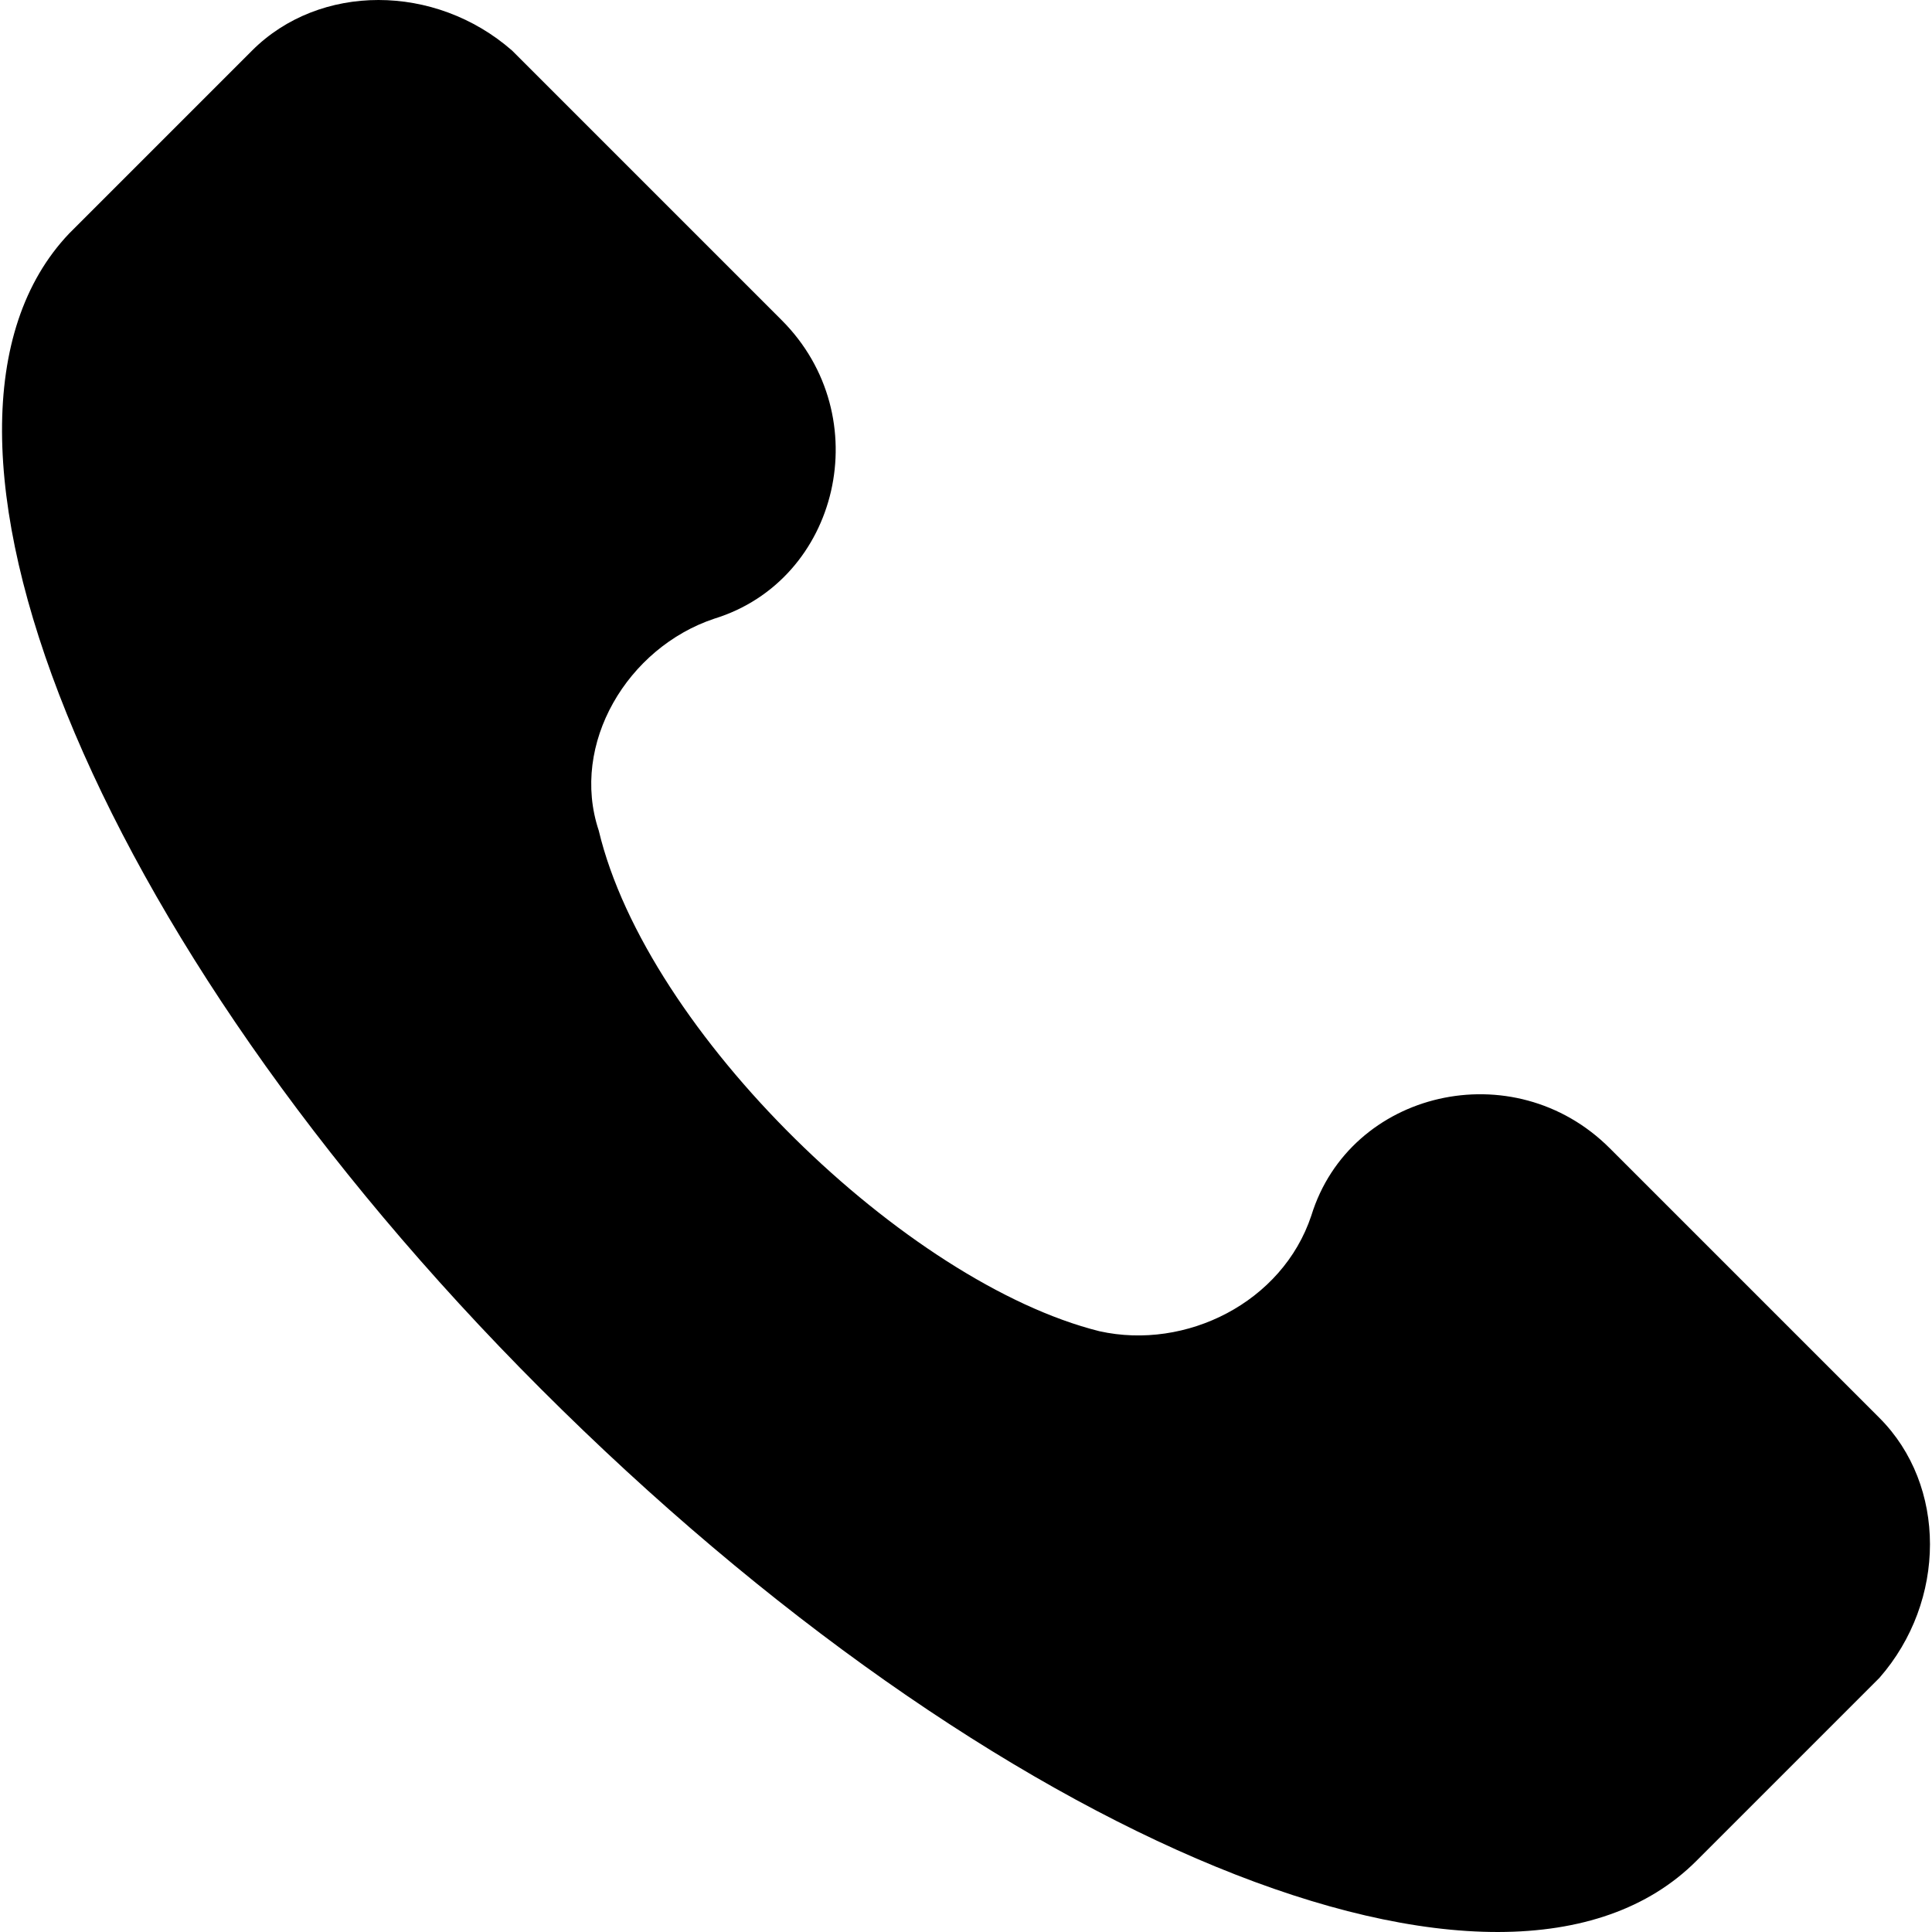
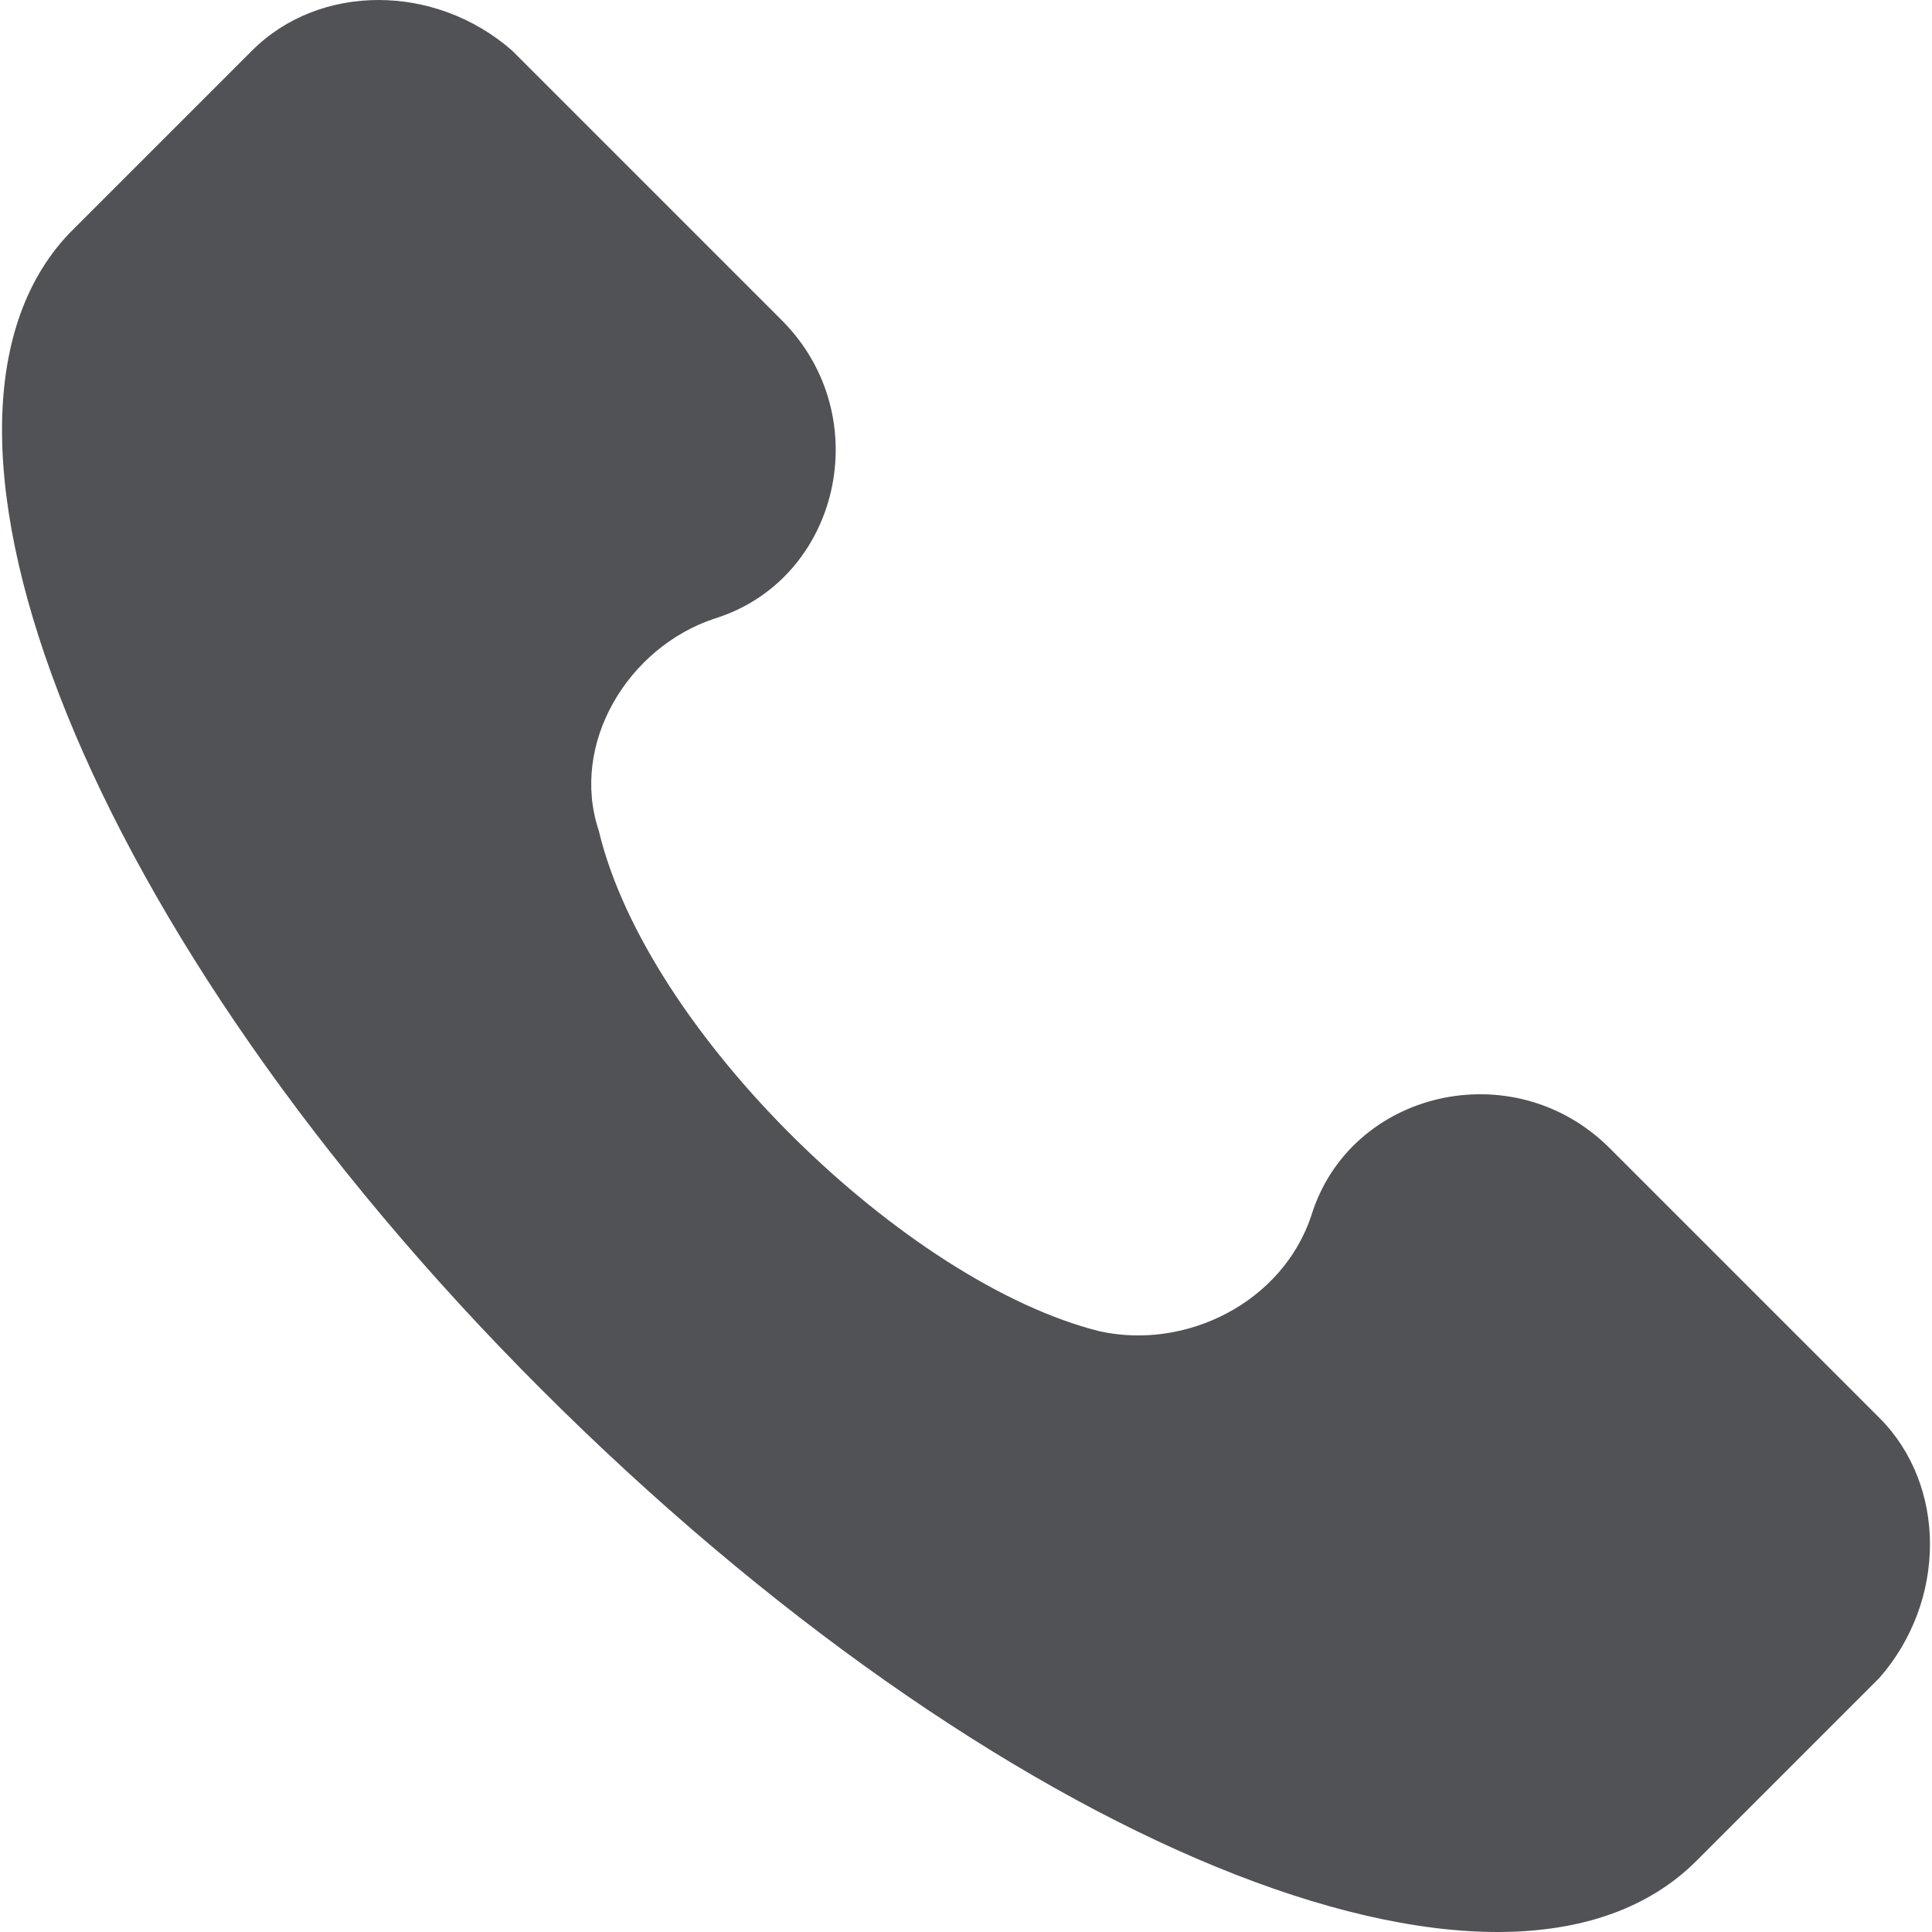
<svg xmlns="http://www.w3.org/2000/svg" version="1.1" id="Capa_1" x="0px" y="0px" viewBox="0 0 513.64 513.64" style="enable-background:new 0 0 513.64 513.64;" xml:space="preserve">
  <g>
    <g>
-       <path d="M499.66,376.96l-71.68-71.68c-25.6-25.6-69.12-15.359-79.36,17.92c-7.68,23.041-33.28,35.841-56.32,30.72    c-51.2-12.8-120.32-79.36-133.12-133.12c-7.68-23.041,7.68-48.641,30.72-56.32c33.28-10.24,43.52-53.76,17.92-79.36l-71.68-71.68    c-20.48-17.92-51.2-17.92-69.12,0l-48.64,48.64c-48.64,51.2,5.12,186.88,125.44,307.2c120.32,120.32,256,176.641,307.2,125.44    l48.64-48.64C517.581,425.6,517.581,394.88,499.66,376.96z" />
+       <path fill="#505255" d="M499.66,376.96l-71.68-71.68c-25.6-25.6-69.12-15.359-79.36,17.92c-7.68,23.041-33.28,35.841-56.32,30.72    c-51.2-12.8-120.32-79.36-133.12-133.12c-7.68-23.041,7.68-48.641,30.72-56.32c33.28-10.24,43.52-53.76,17.92-79.36l-71.68-71.68    c-20.48-17.92-51.2-17.92-69.12,0l-48.64,48.64c-48.64,51.2,5.12,186.88,125.44,307.2c120.32,120.32,256,176.641,307.2,125.44    l48.64-48.64C517.581,425.6,517.581,394.88,499.66,376.96z" />
    </g>
  </g>
  <g>
</g>
  <g>
</g>
  <g>
</g>
  <g>
</g>
  <g>
</g>
  <g>
</g>
  <g>
</g>
  <g>
</g>
  <g>
</g>
  <g>
</g>
  <g>
</g>
  <g>
</g>
  <g>
</g>
  <g>
</g>
  <g>
</g>
</svg>
